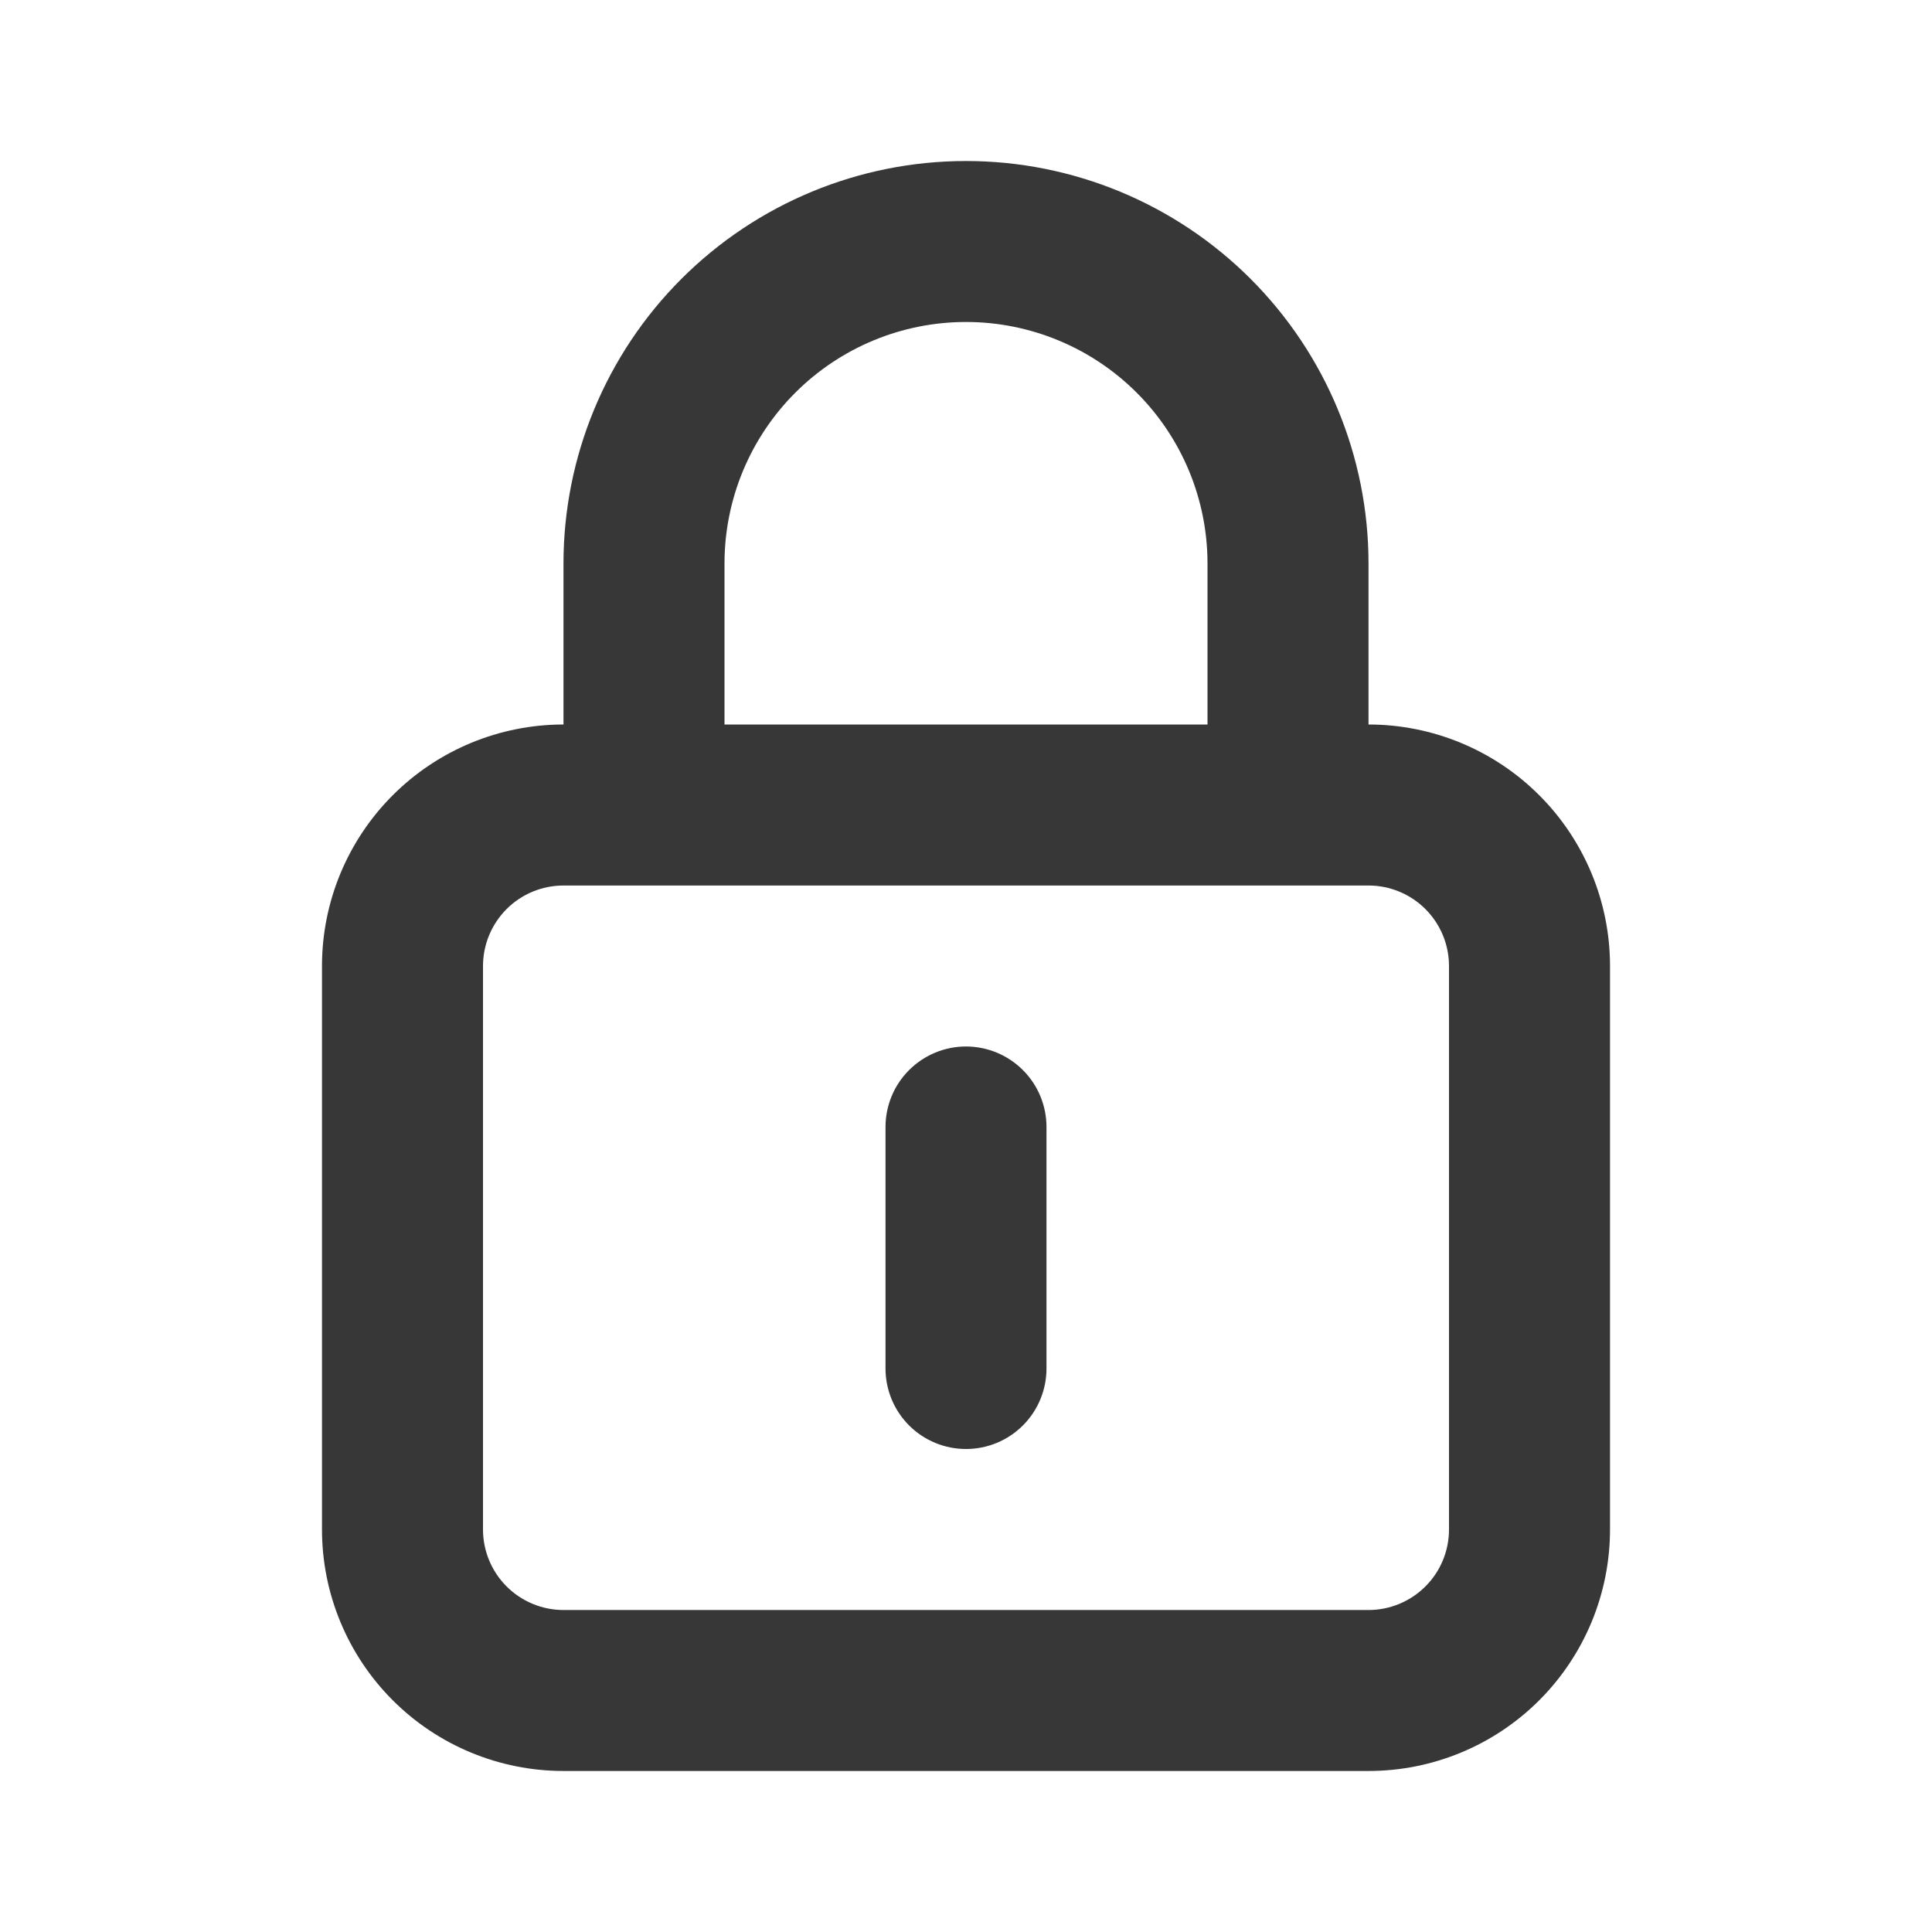
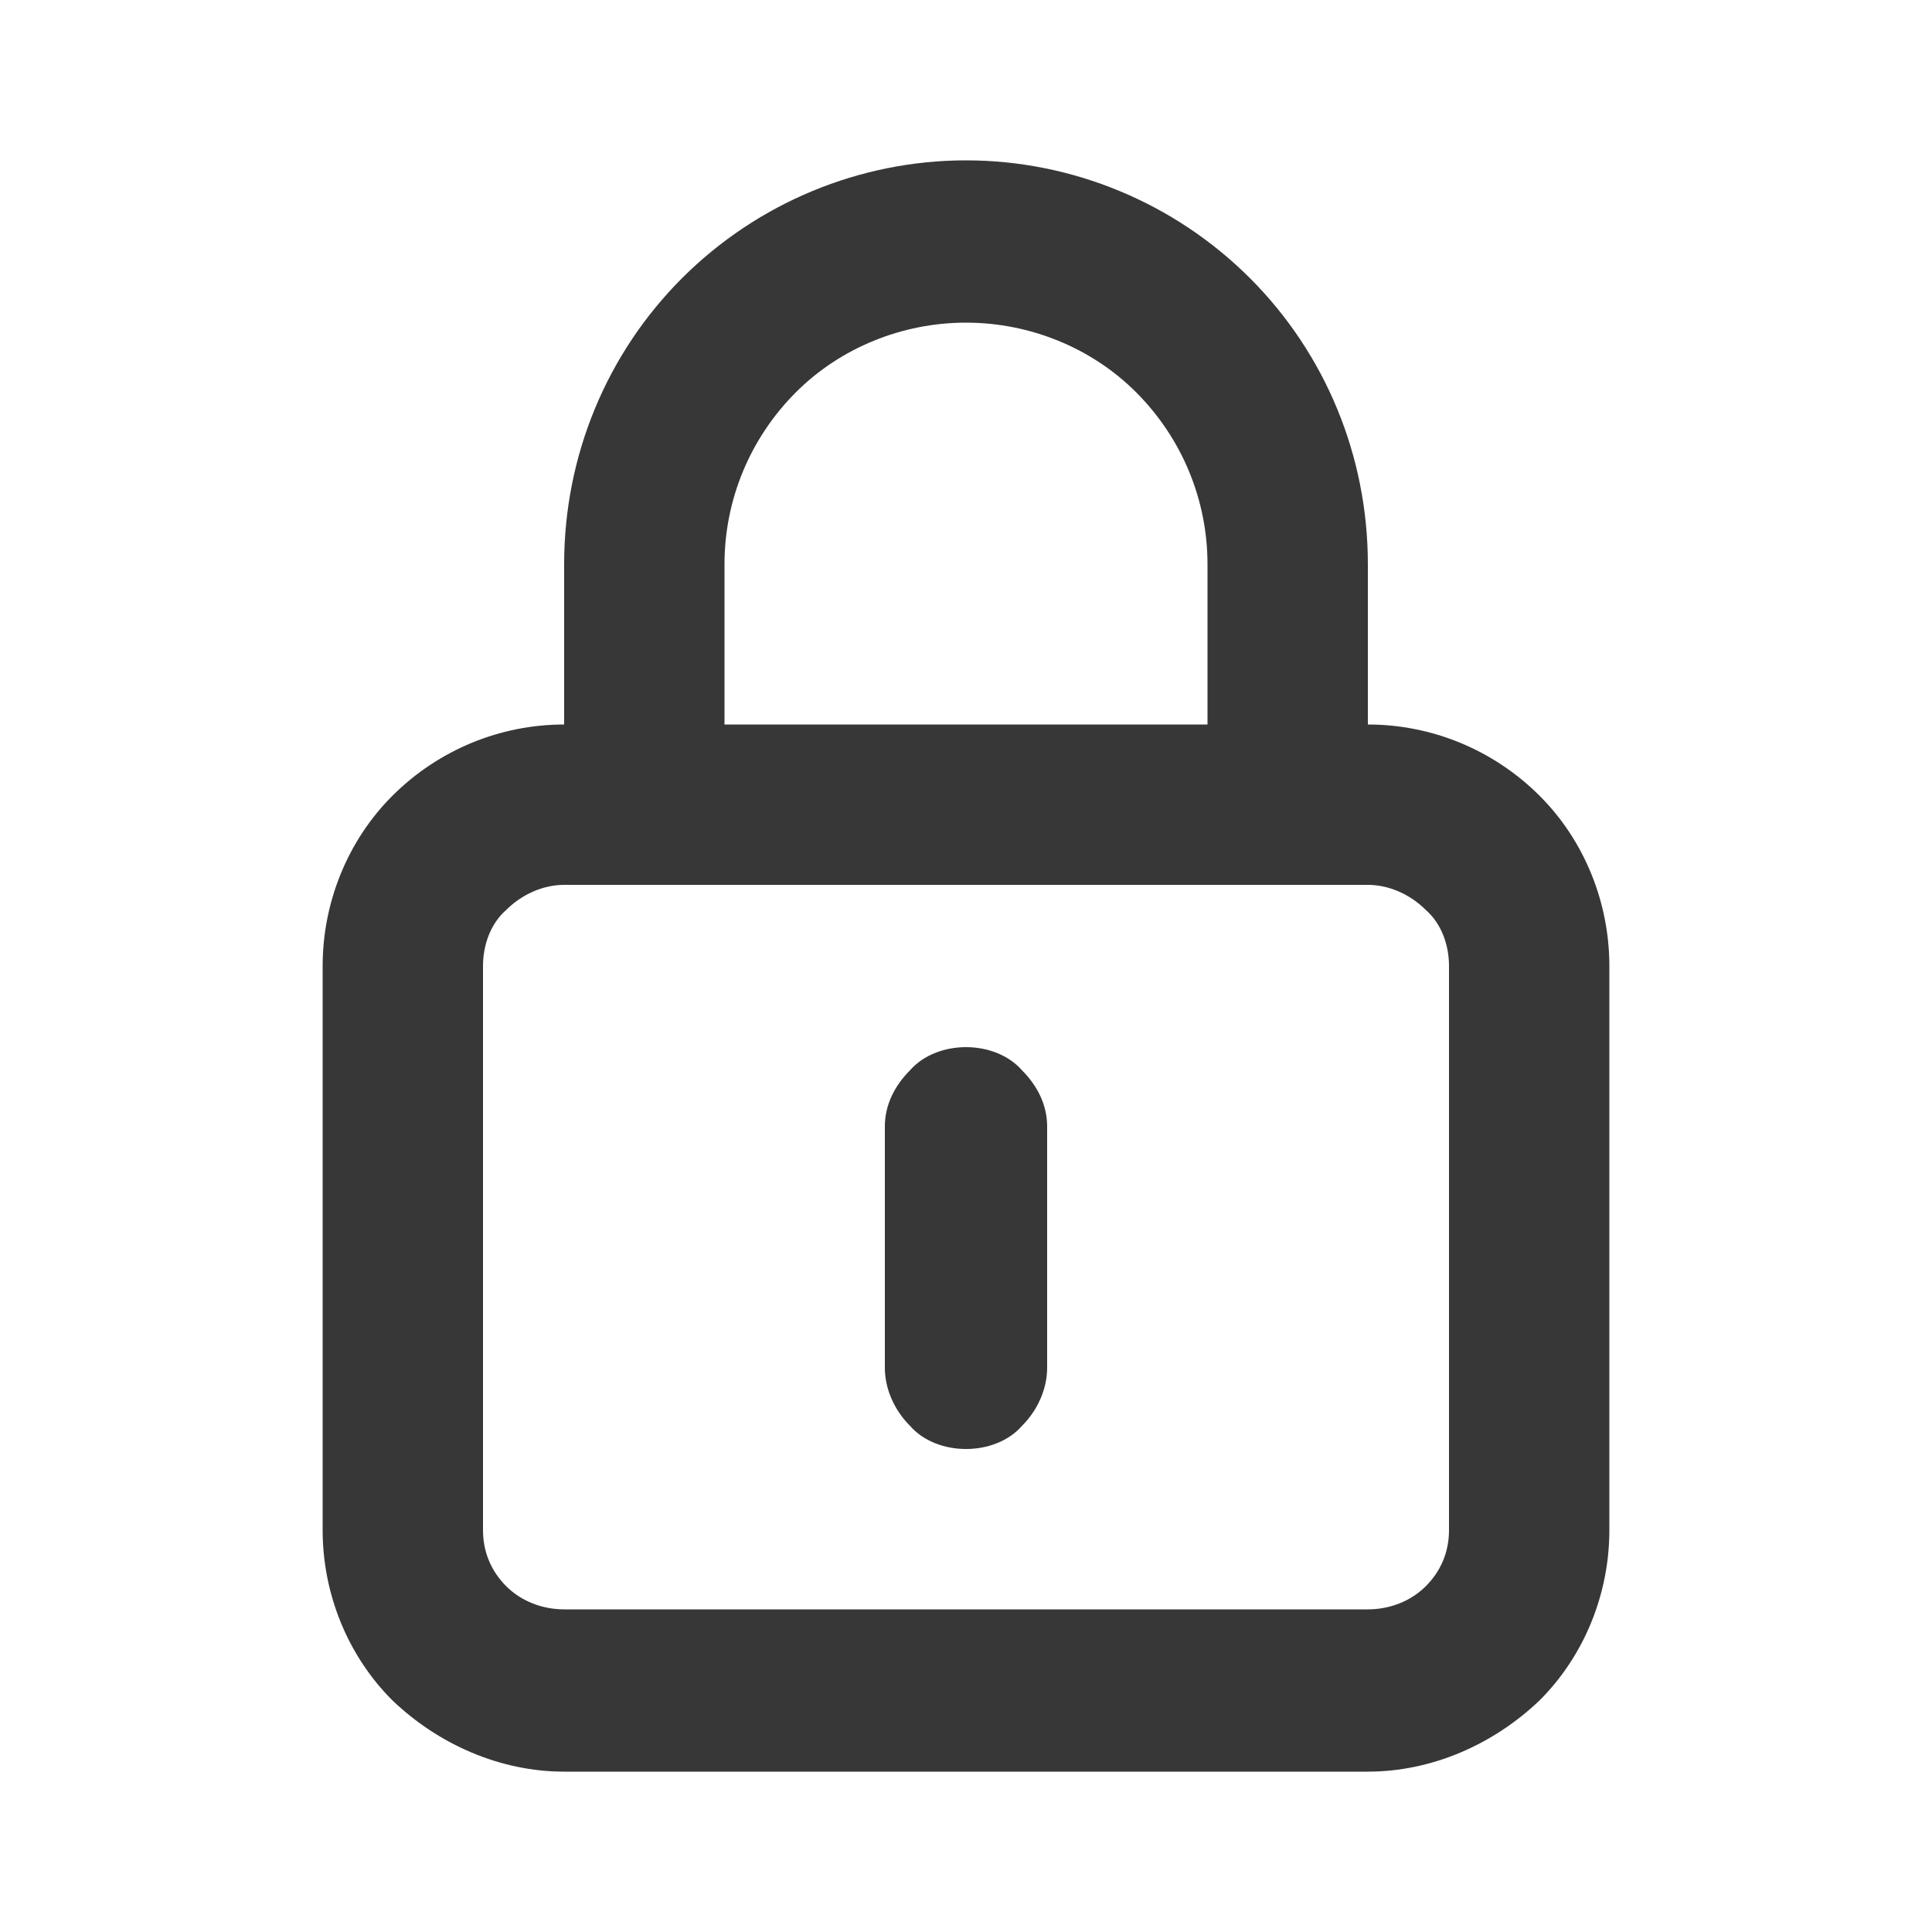
- <svg xmlns="http://www.w3.org/2000/svg" width="50" height="50" viewBox="0 0 50 50" fill="none">
-   <path d="M25 27.083C24.448 27.083 23.918 27.303 23.527 27.694C23.136 28.084 22.917 28.614 22.917 29.167V35.417C22.917 35.969 23.136 36.499 23.527 36.89C23.918 37.281 24.448 37.5 25 37.5C25.552 37.5 26.082 37.281 26.473 36.89C26.864 36.499 27.083 35.969 27.083 35.417V29.167C27.083 28.614 26.864 28.084 26.473 27.694C26.082 27.303 25.552 27.083 25 27.083ZM35.417 18.75V14.583C35.417 11.821 34.319 9.171 32.366 7.218C30.412 5.264 27.763 4.167 25 4.167C22.237 4.167 19.588 5.264 17.634 7.218C15.681 9.171 14.583 11.821 14.583 14.583V18.75C12.926 18.75 11.336 19.409 10.164 20.581C8.992 21.753 8.333 23.342 8.333 25V39.583C8.333 41.241 8.992 42.831 10.164 44.003C11.336 45.175 12.926 45.833 14.583 45.833H35.417C37.074 45.833 38.664 45.175 39.836 44.003C41.008 42.831 41.667 41.241 41.667 39.583V25C41.667 23.342 41.008 21.753 39.836 20.581C38.664 19.409 37.074 18.75 35.417 18.75ZM18.75 14.583C18.75 12.926 19.409 11.336 20.581 10.164C21.753 8.992 23.342 8.333 25 8.333C26.658 8.333 28.247 8.992 29.419 10.164C30.591 11.336 31.25 12.926 31.25 14.583V18.75H18.75V14.583ZM37.5 39.583C37.5 40.136 37.281 40.666 36.89 41.056C36.499 41.447 35.969 41.667 35.417 41.667H14.583C14.031 41.667 13.501 41.447 13.11 41.056C12.72 40.666 12.5 40.136 12.5 39.583V25C12.5 24.448 12.72 23.918 13.11 23.527C13.501 23.136 14.031 22.917 14.583 22.917H35.417C35.969 22.917 36.499 23.136 36.89 23.527C37.281 23.918 37.5 24.448 37.5 25V39.583Z" fill="#373737" />
+ <svg xmlns="http://www.w3.org/2000/svg" width="1" height="1" viewBox="0 0 1 1" fill="none">
+   <path d="M0.5 0.542C0.489 0.542 0.478 0.546 0.471 0.554C0.463 0.562 0.458 0.572 0.458 0.583V0.708C0.458 0.719 0.463 0.73 0.471 0.738C0.478 0.746 0.489 0.75 0.5 0.75C0.511 0.75 0.522 0.746 0.529 0.738C0.537 0.73 0.542 0.719 0.542 0.708V0.583C0.542 0.572 0.537 0.562 0.529 0.554C0.522 0.546 0.511 0.542 0.5 0.542ZM0.708 0.375V0.292C0.708 0.236 0.686 0.183 0.647 0.144C0.608 0.105 0.555 0.083 0.5 0.083C0.445 0.083 0.392 0.105 0.353 0.144C0.314 0.183 0.292 0.236 0.292 0.292V0.375C0.259 0.375 0.227 0.388 0.203 0.412C0.18 0.435 0.167 0.467 0.167 0.5V0.792C0.167 0.825 0.18 0.857 0.203 0.88C0.227 0.903 0.259 0.917 0.292 0.917H0.708C0.741 0.917 0.773 0.903 0.797 0.88C0.82 0.857 0.833 0.825 0.833 0.792V0.5C0.833 0.467 0.82 0.435 0.797 0.412C0.773 0.388 0.741 0.375 0.708 0.375ZM0.375 0.292C0.375 0.259 0.388 0.227 0.412 0.203C0.435 0.18 0.467 0.167 0.5 0.167C0.533 0.167 0.565 0.18 0.588 0.203C0.612 0.227 0.625 0.259 0.625 0.292V0.375H0.375V0.292ZM0.75 0.792C0.75 0.803 0.746 0.813 0.738 0.821C0.73 0.829 0.719 0.833 0.708 0.833H0.292C0.281 0.833 0.27 0.829 0.262 0.821C0.254 0.813 0.25 0.803 0.25 0.792V0.5C0.25 0.489 0.254 0.478 0.262 0.471C0.27 0.463 0.281 0.458 0.292 0.458H0.708C0.719 0.458 0.73 0.463 0.738 0.471C0.746 0.478 0.75 0.489 0.75 0.5V0.792Z" fill="#373737" />
</svg>
